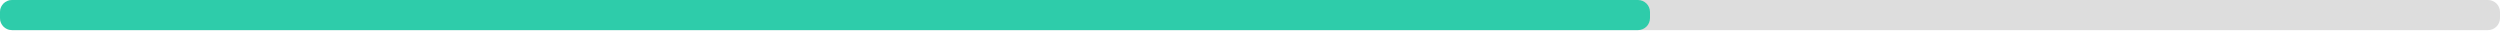
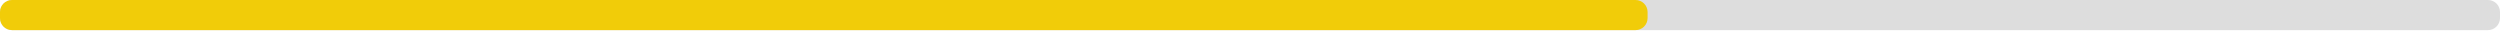
<svg xmlns="http://www.w3.org/2000/svg" width="830" height="10">
  <g>
    <rect style="fill: #ddd;" height="10" width="830" rx="4" y="0" x="0" />
-     <rect style="fill: #2eccaa;" height="10" width="547.8" rx="4" y="0" x="0" />
+     <rect style="fill: #f1cc09;" height="10" width="547" rx="4" y="0" x="0" />
  </g>
</svg>
